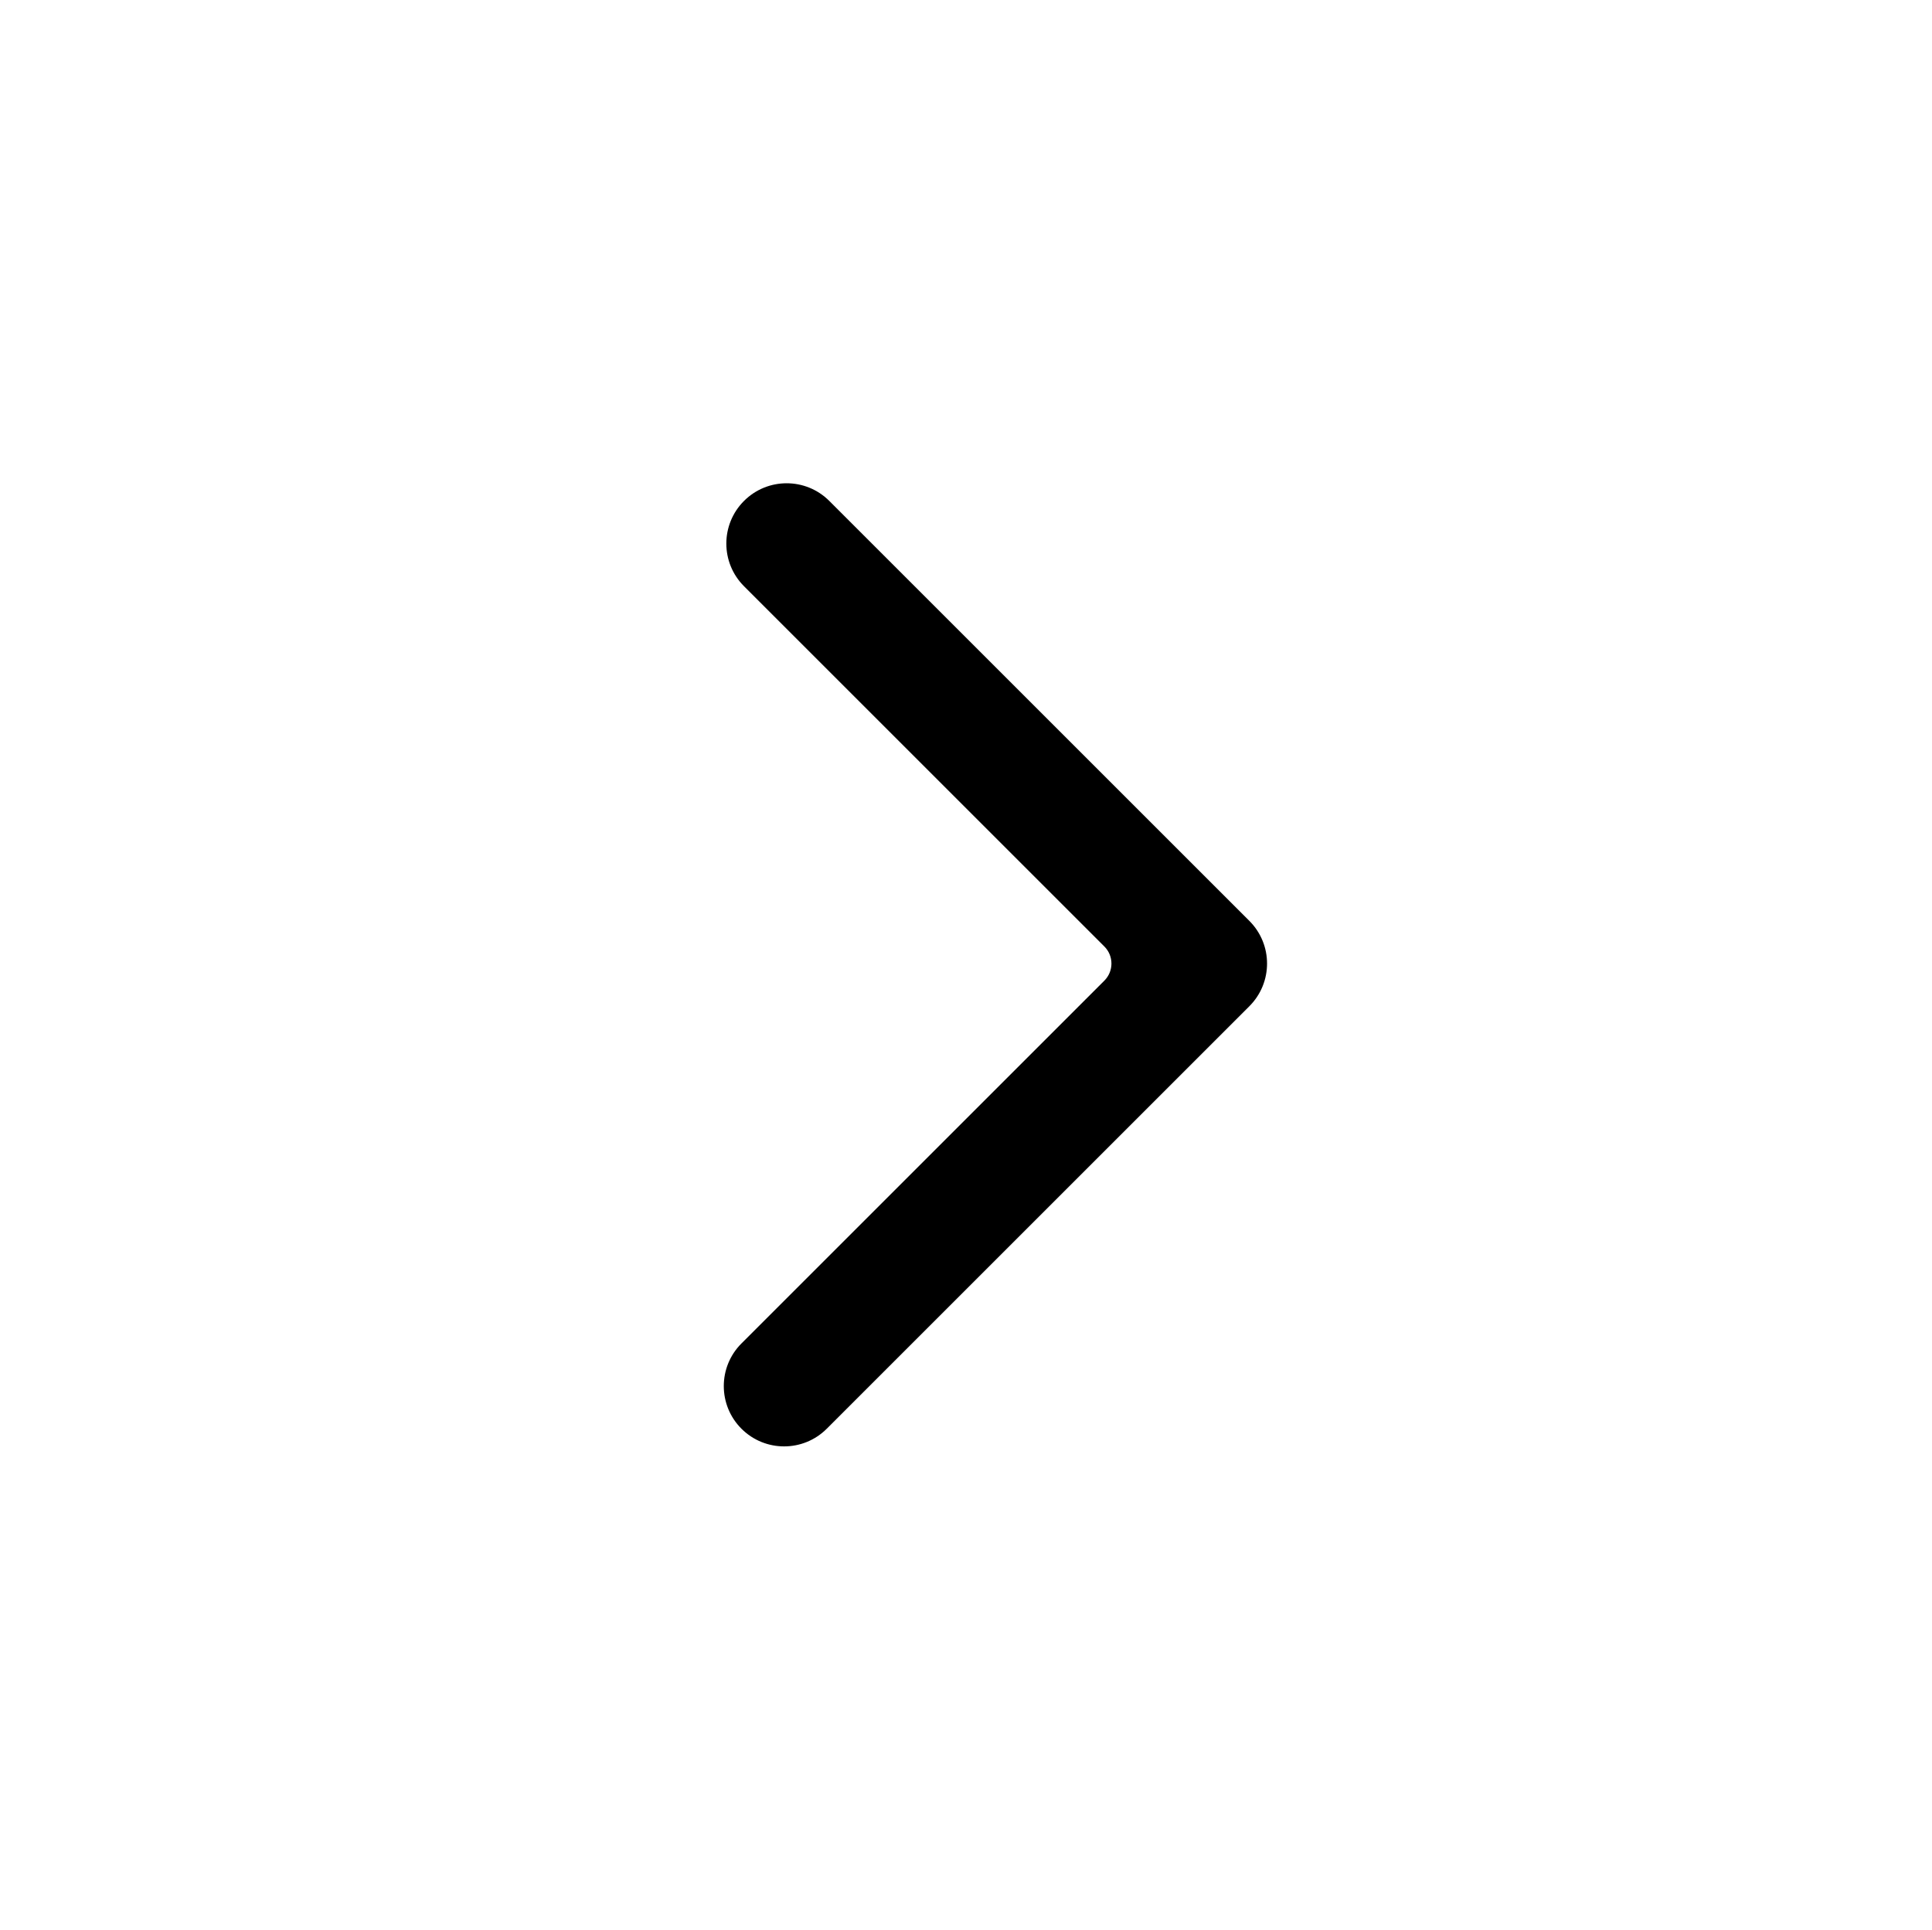
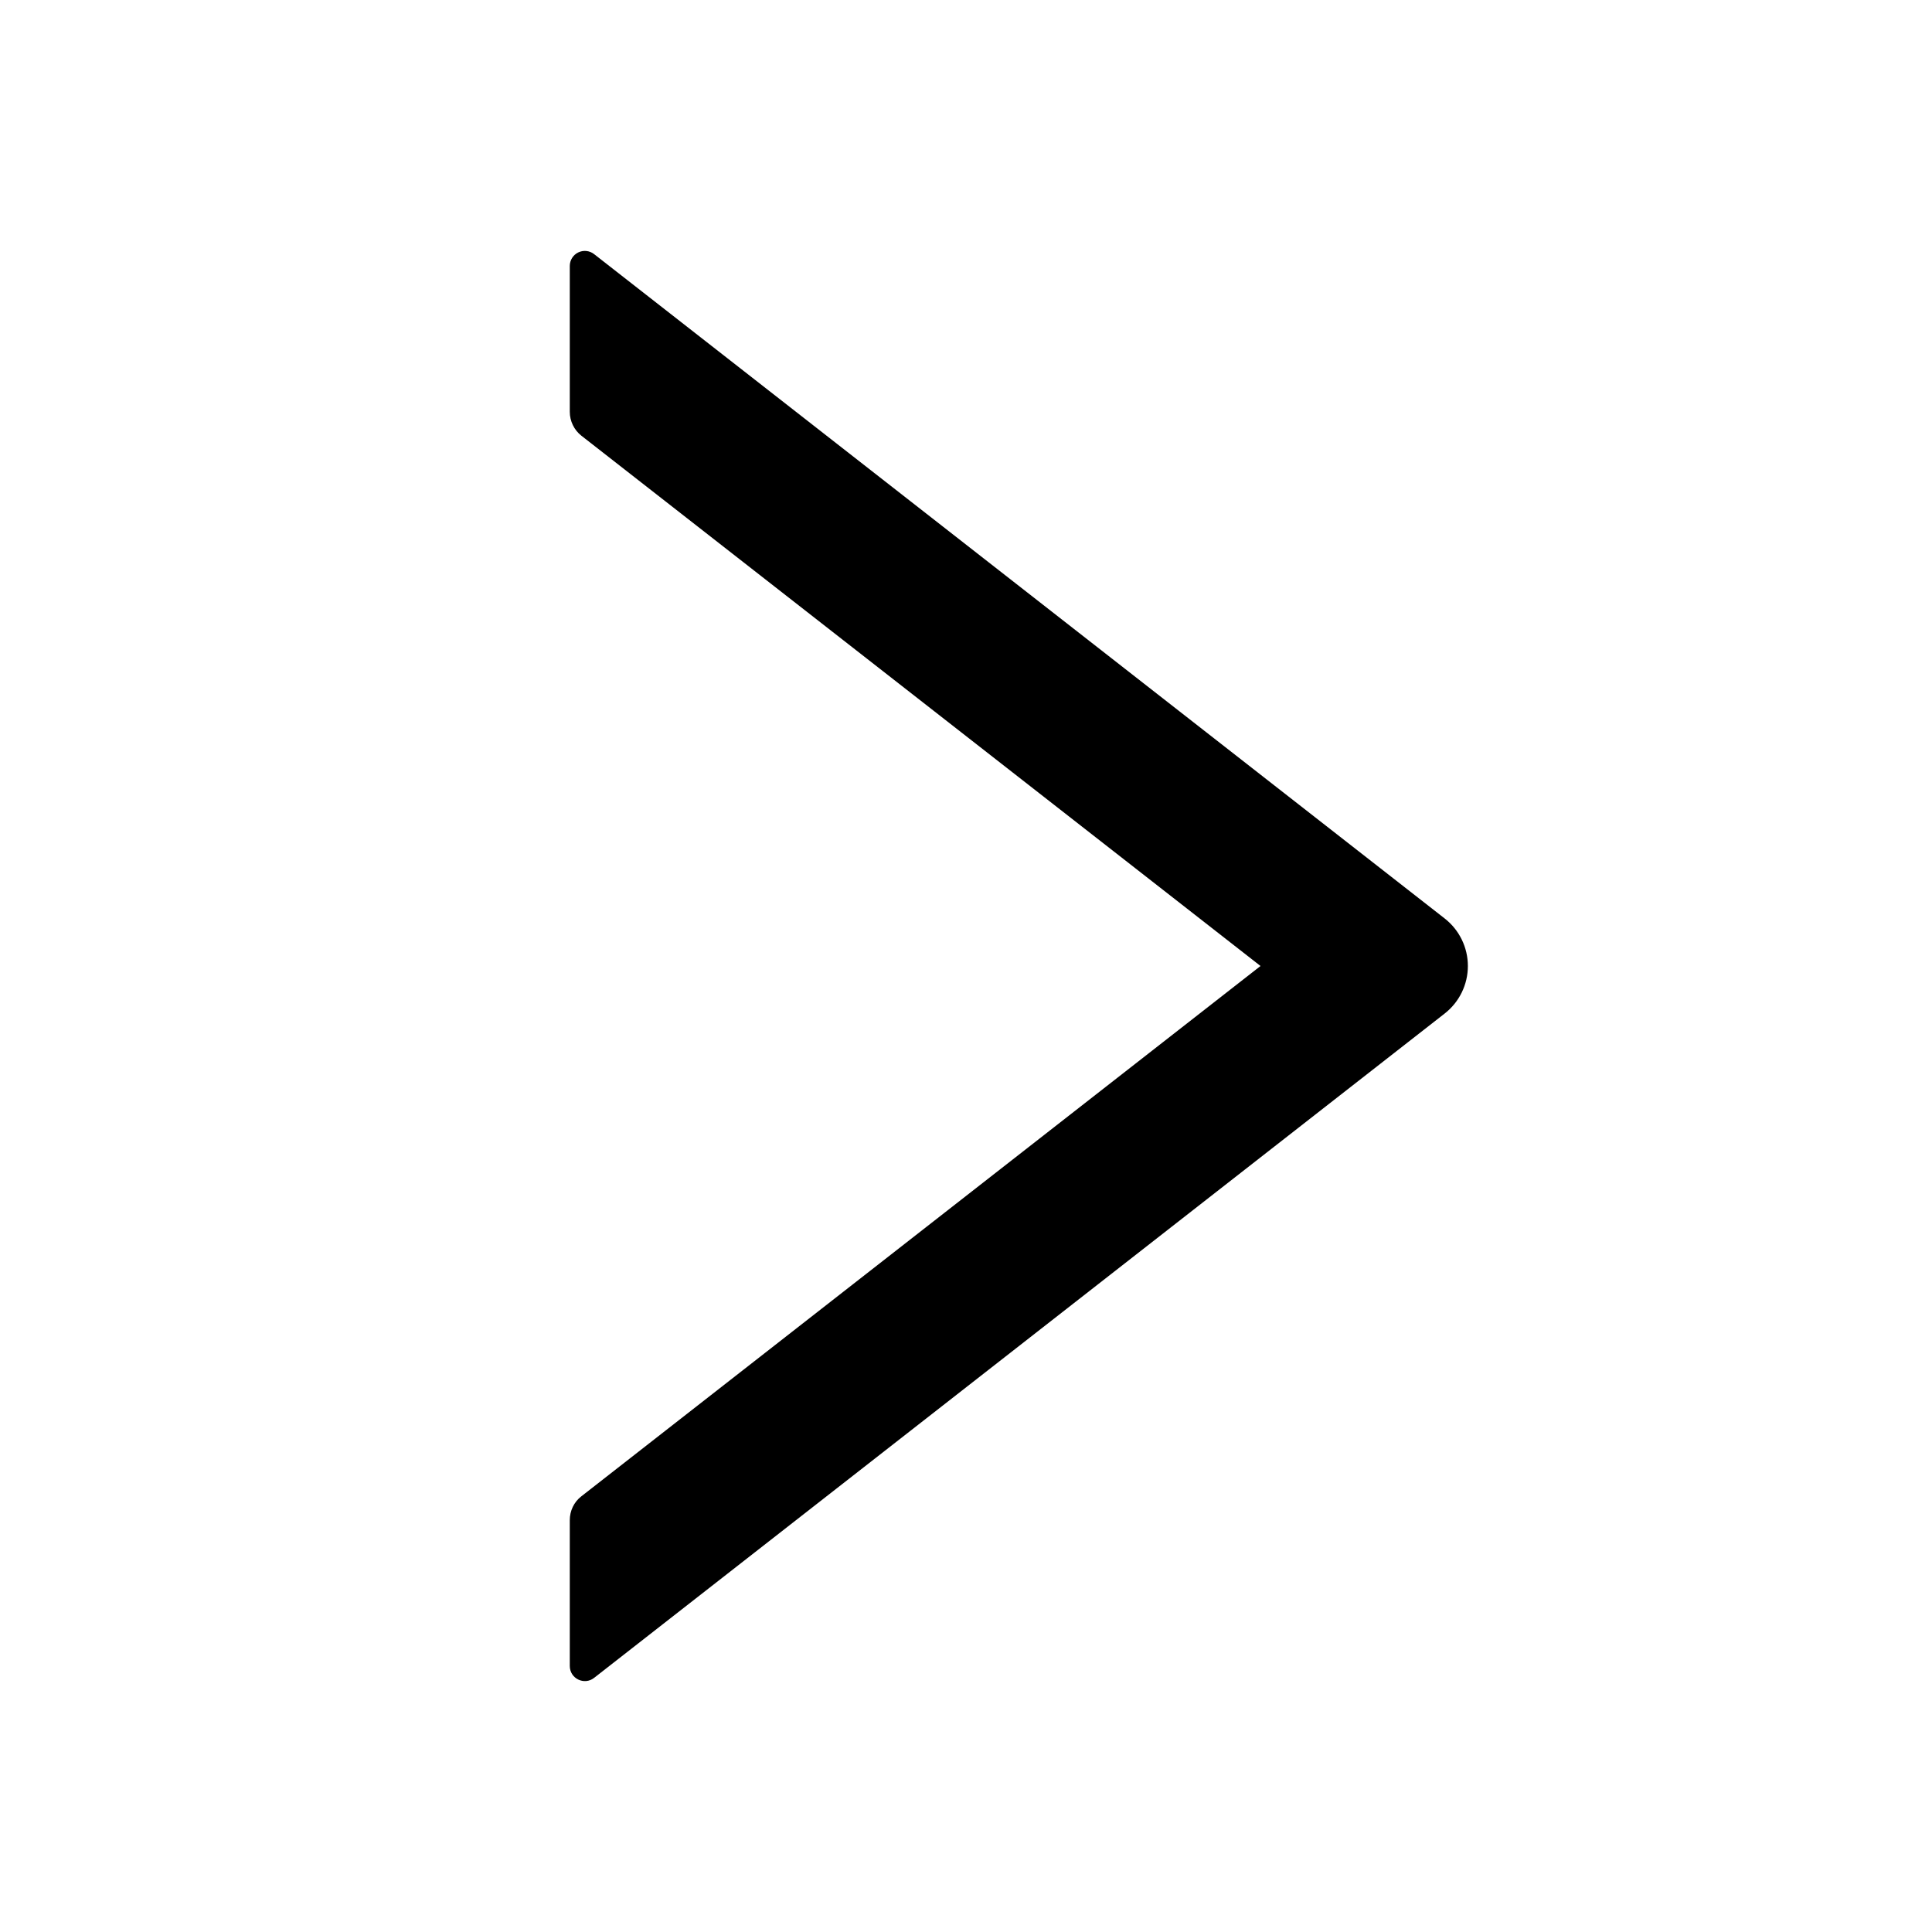
- <svg xmlns="http://www.w3.org/2000/svg" viewBox="0 0 1025 1024">
-   <path d="M438.627 758.173l224.22-224.22c12.496-12.497 12.496-32.758 0-45.255L439.976 265.827c-12.497-12.496-32.758-12.496-45.255 0-12.497 12.497-12.497 32.758 0 45.255l191.193 191.193c4.998 4.999 4.998 13.103 0 18.102L393.373 712.918c-12.497 12.497-12.497 32.758 0 45.255 12.496 12.496 32.758 12.496 45.254 0z" />
+ <svg xmlns="http://www.w3.org/2000/svg" viewBox="0 0 1024 1024">
+   <path d="M765.7 486.8L314.9 134.7A7.97 7.97 0 00302 141v77.3c0 4.9 2.3 9.6 6.1 12.6l360 281.1-360 281.1c-3.9 3-6.1 7.7-6.1 12.6V883c0 6.7 7.7 10.4 12.9 6.3l450.8-352.1a31.96 31.96 0 000-50.4z" />
</svg>
